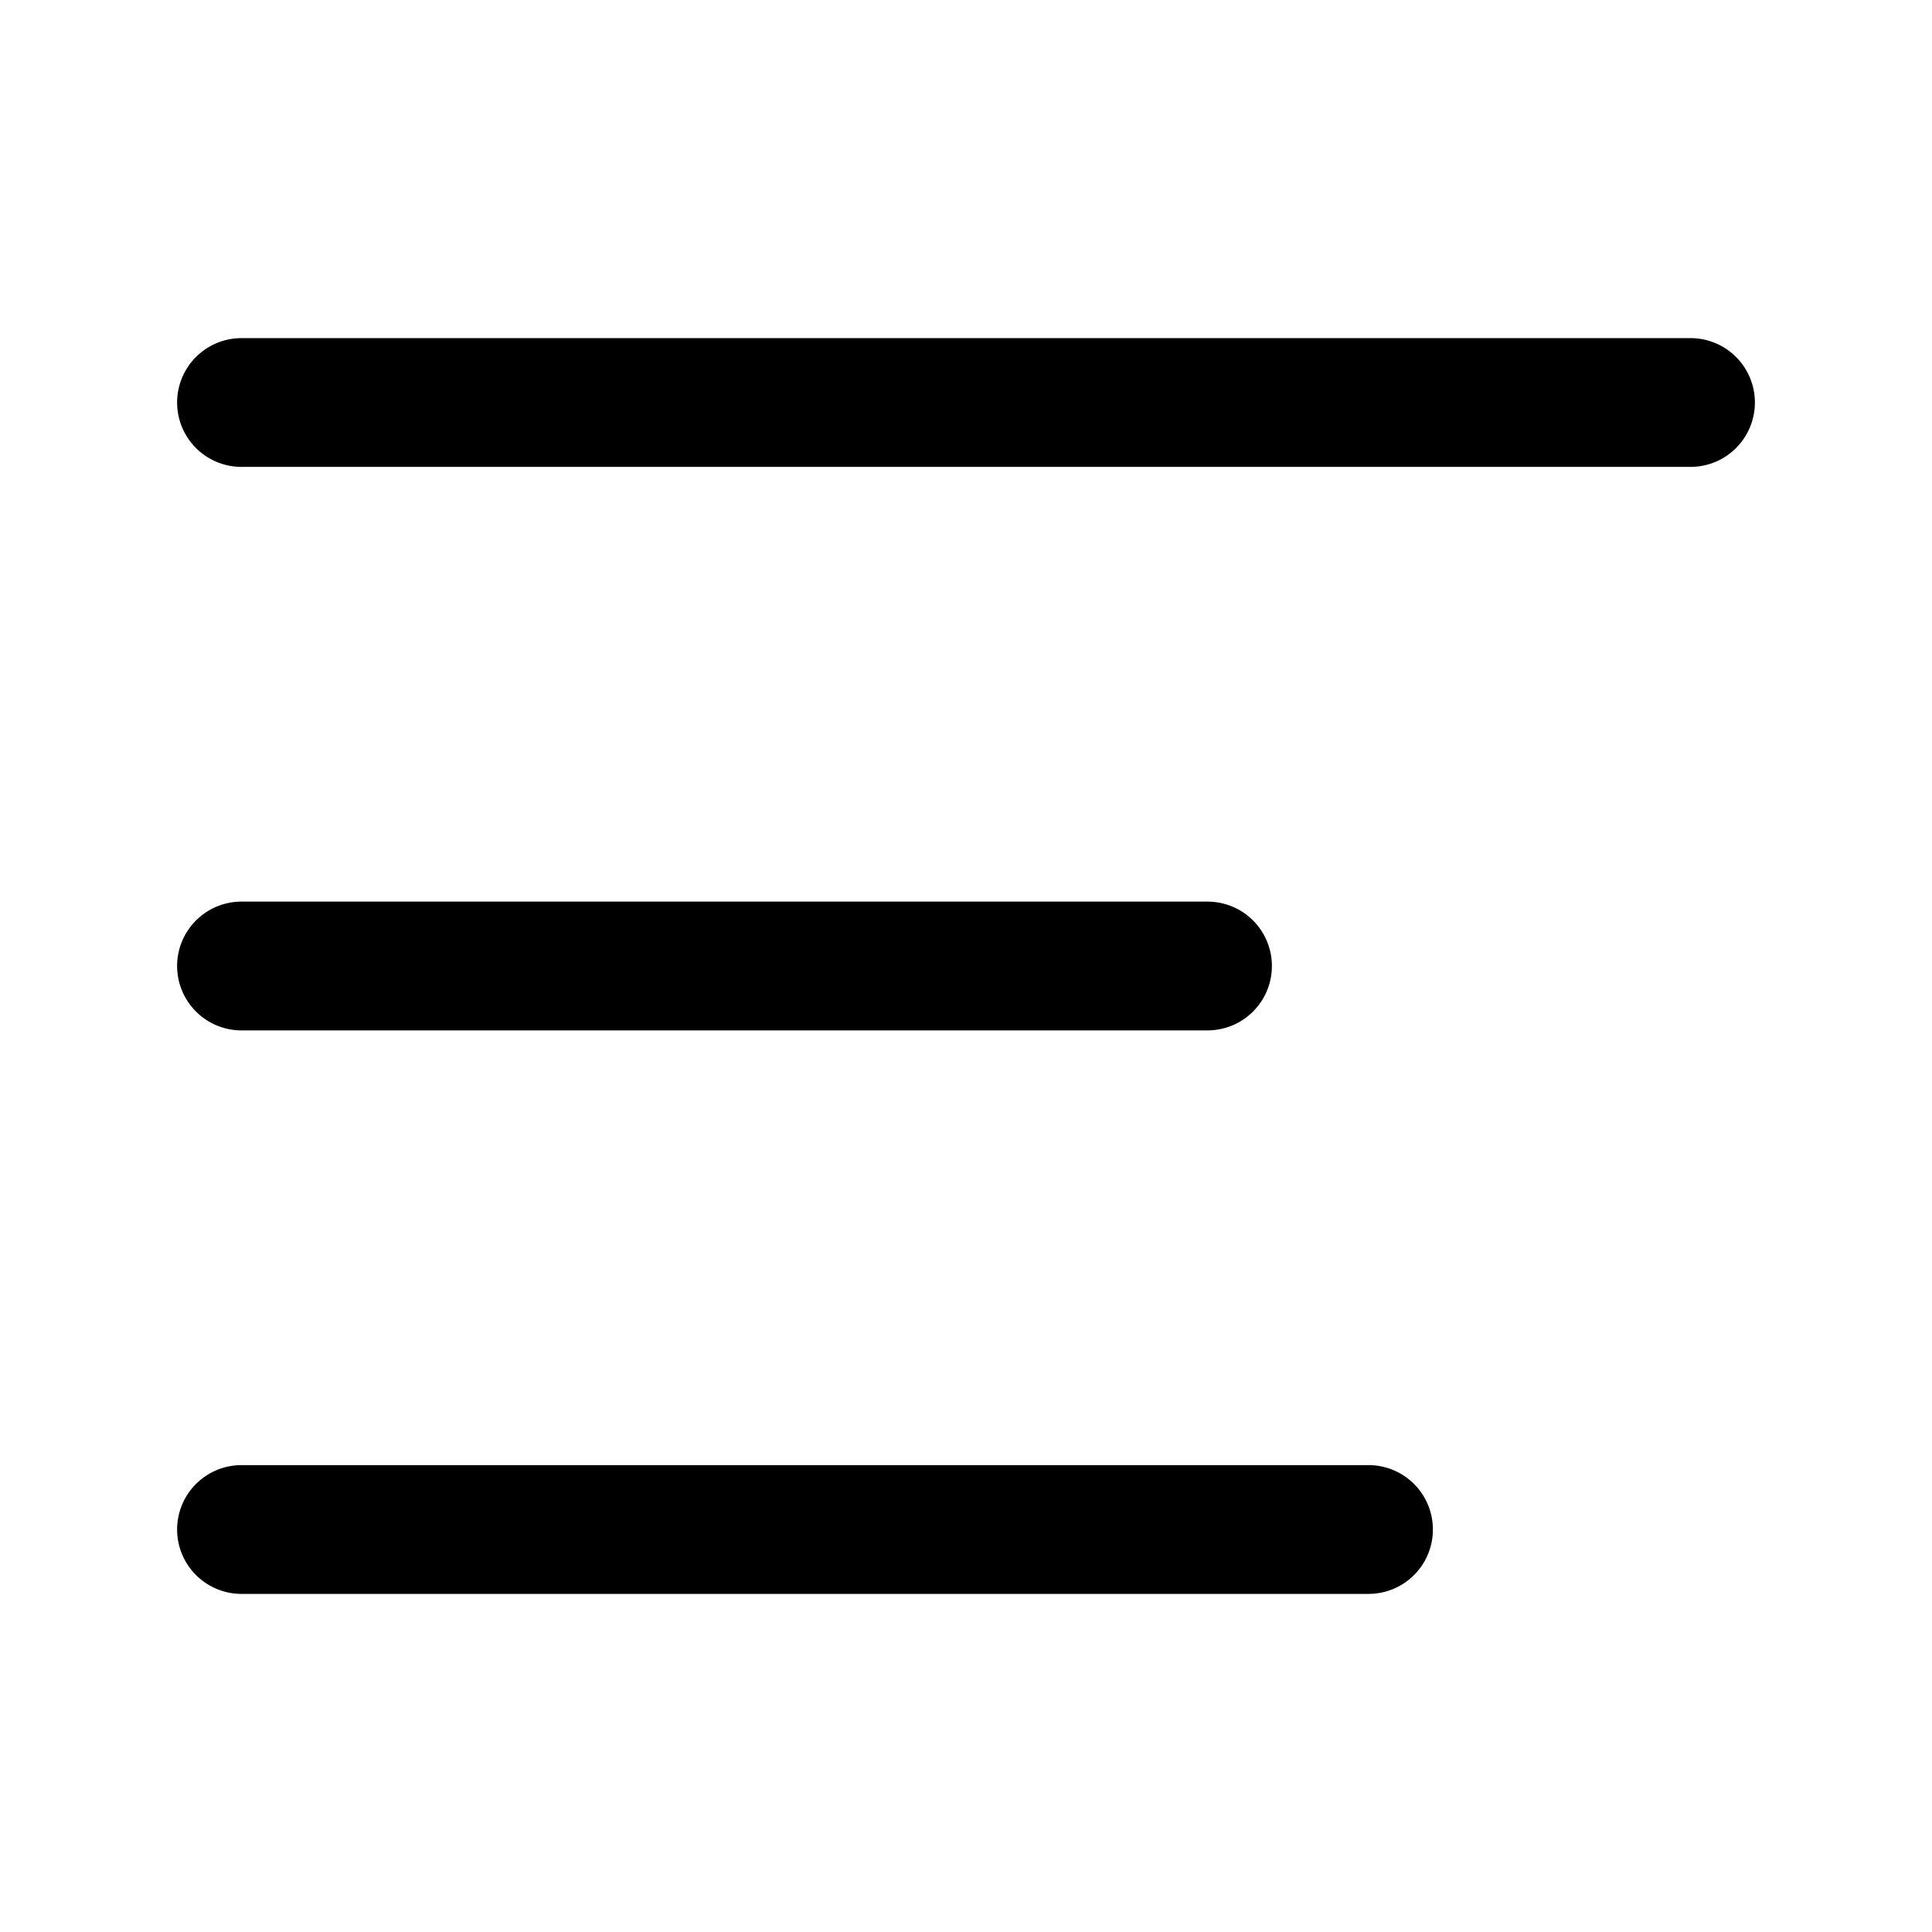
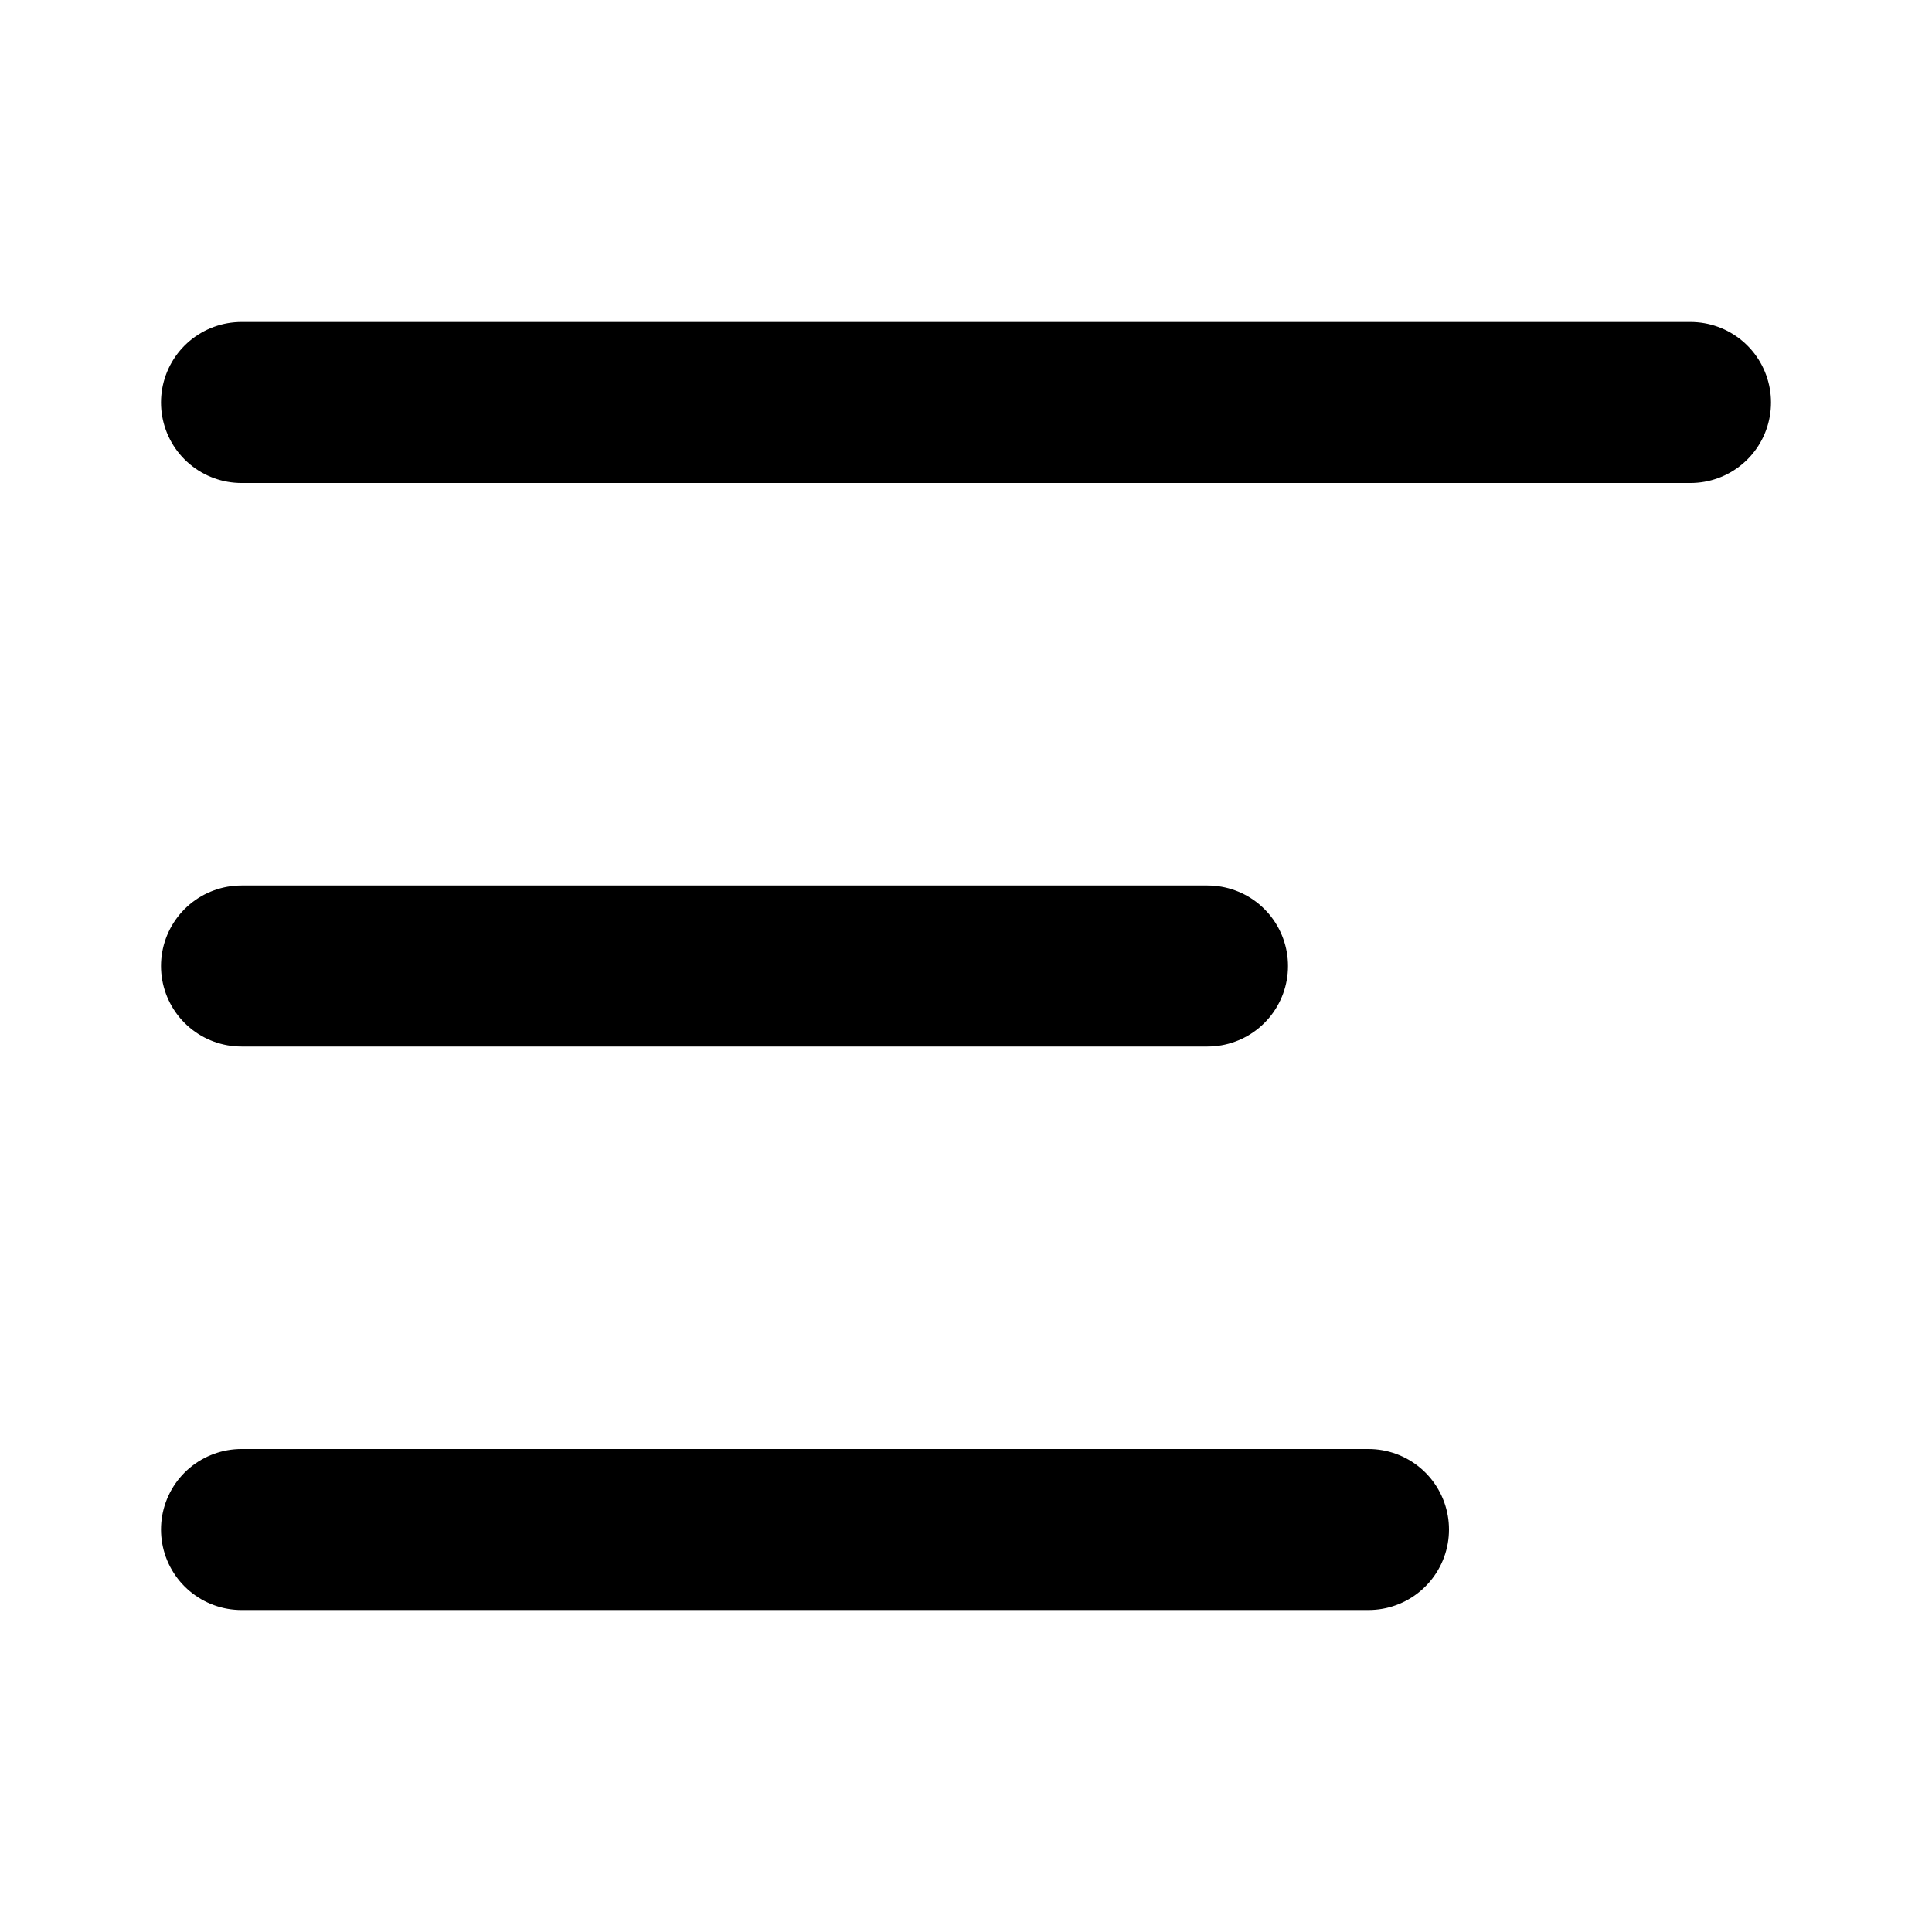
- <svg xmlns="http://www.w3.org/2000/svg" width="24" height="24" viewBox="0 0 24 24" fill="none" stroke="currentColor" stroke-width="1.6" stroke-linecap="round" stroke-linejoin="round">
+ <svg xmlns="http://www.w3.org/2000/svg" width="24" height="24" viewBox="0 0 24 24" fill="none" stroke="currentColor" stroke-width="2" stroke-linecap="round" stroke-linejoin="round">
  <path d="M21 5H3" />
  <path d="M15 12H3" />
  <path d="M17 19H3" />
</svg>
